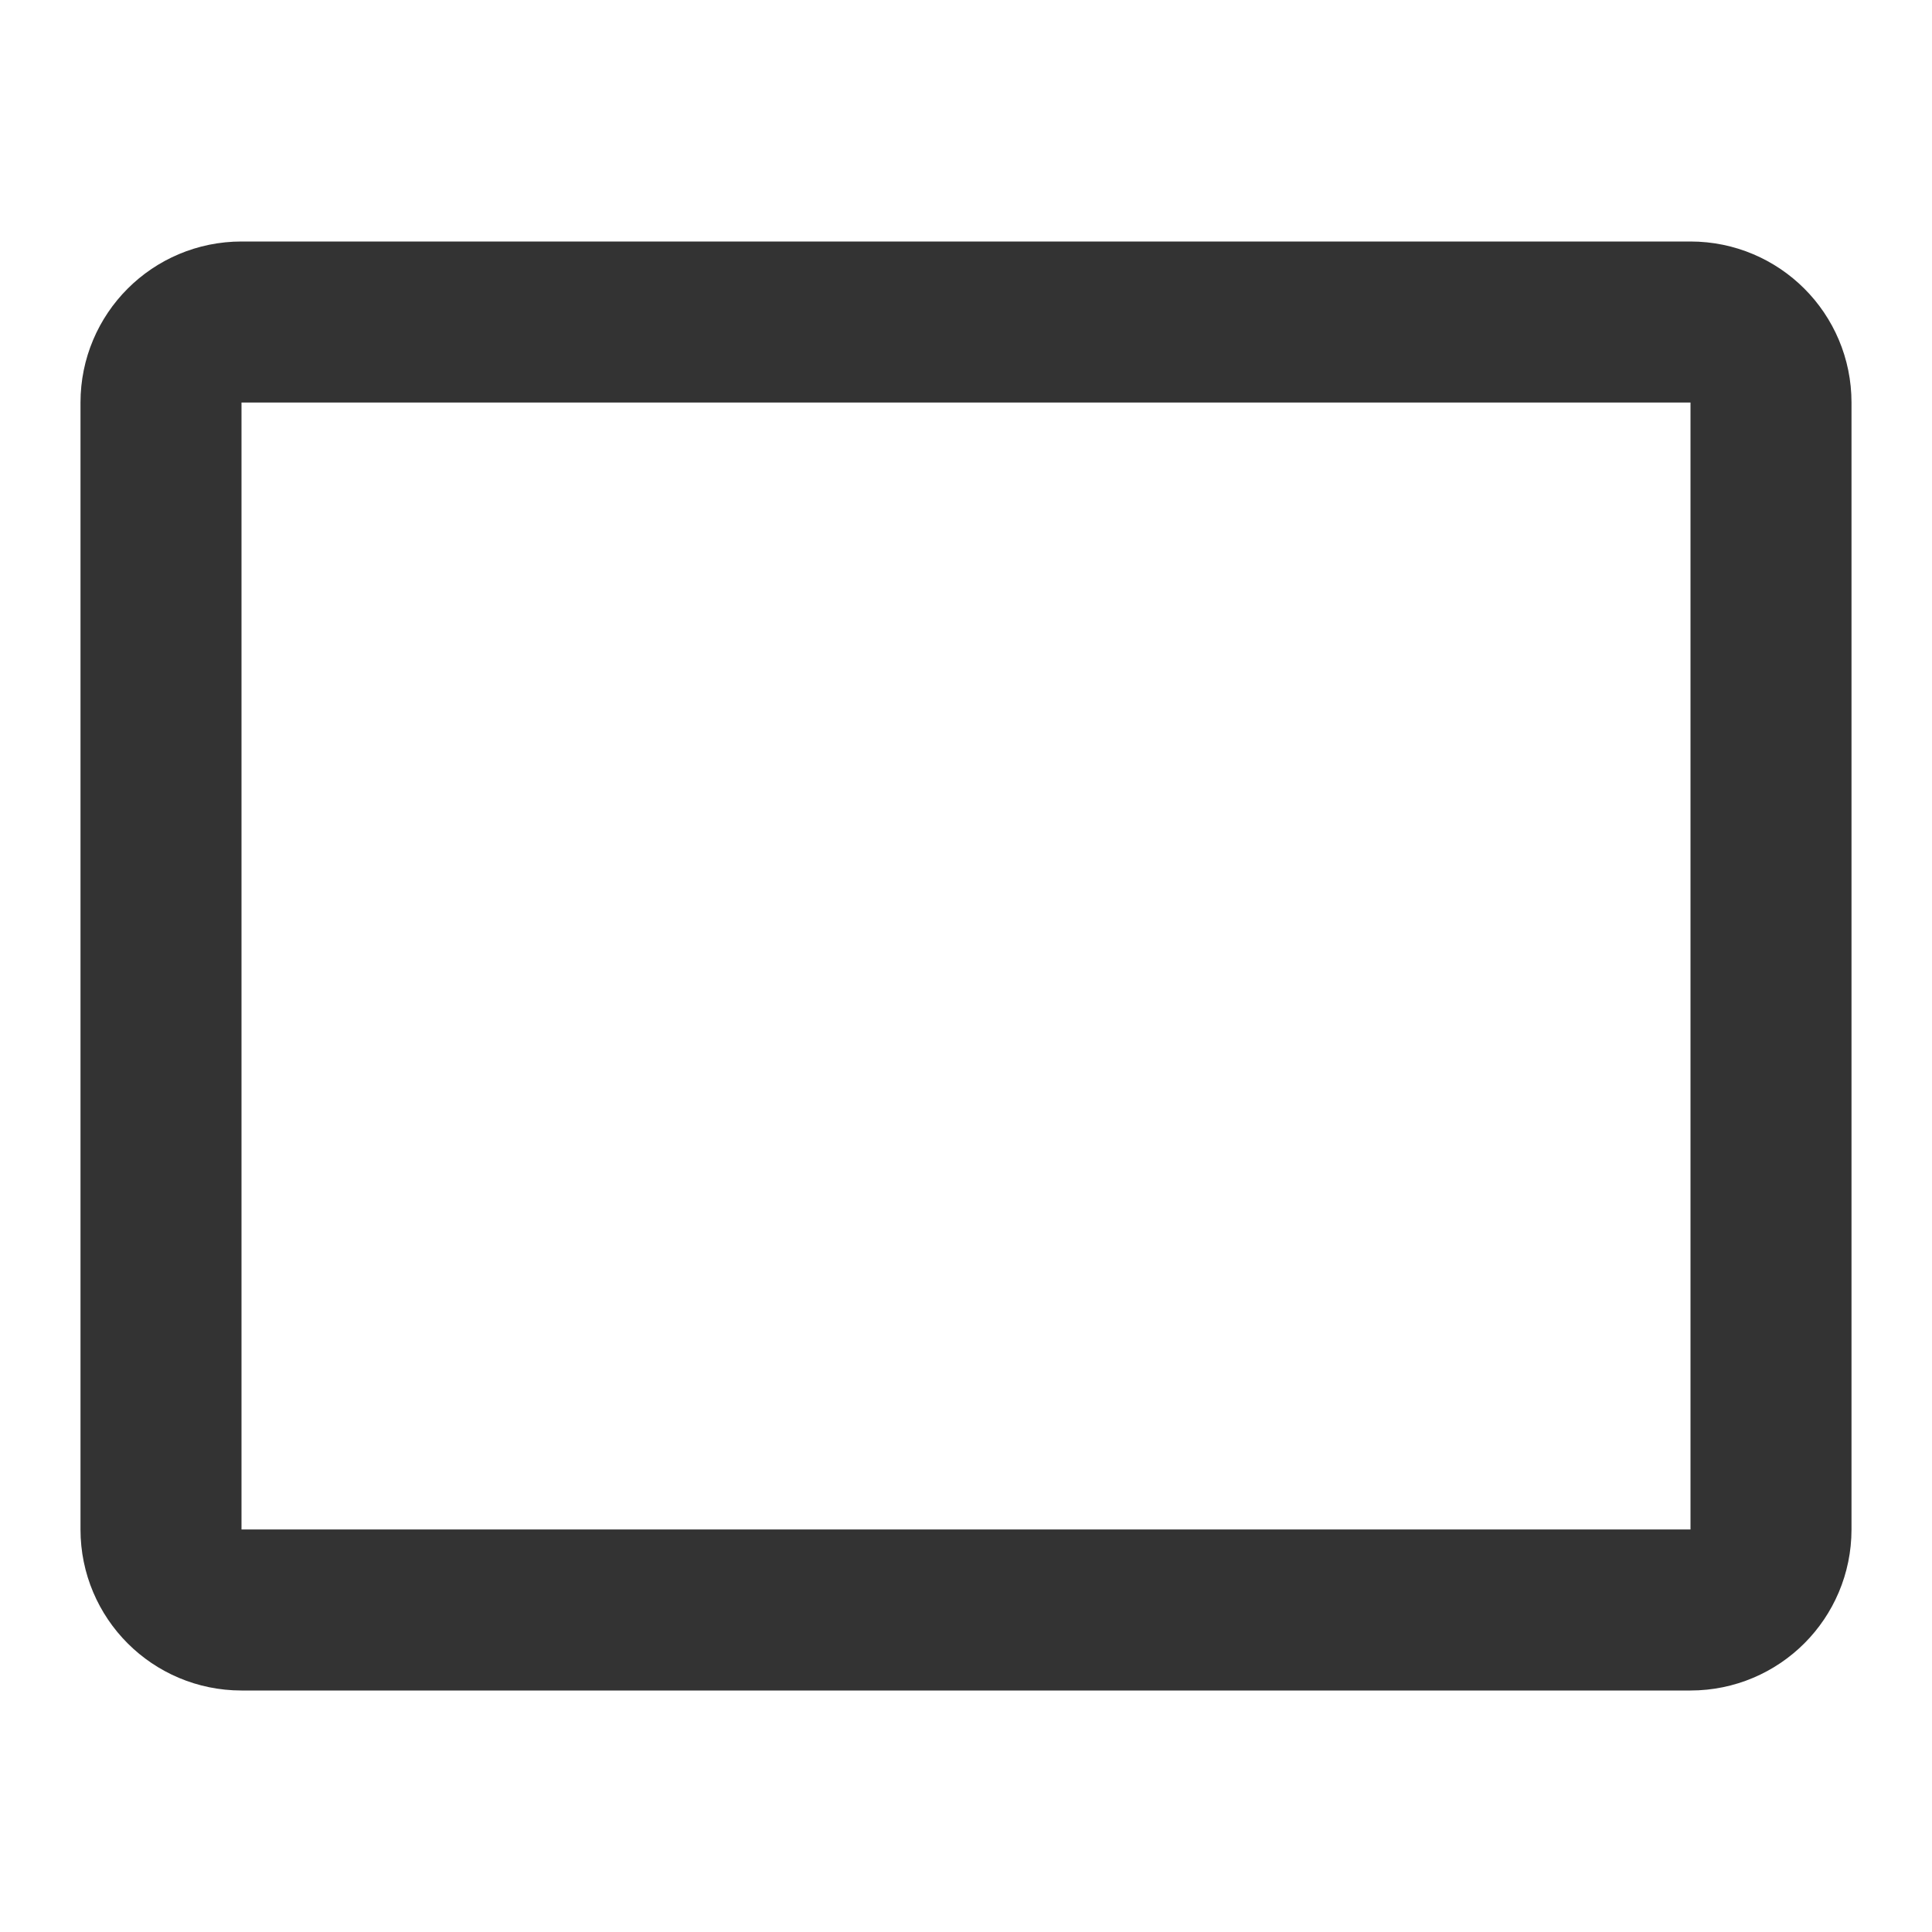
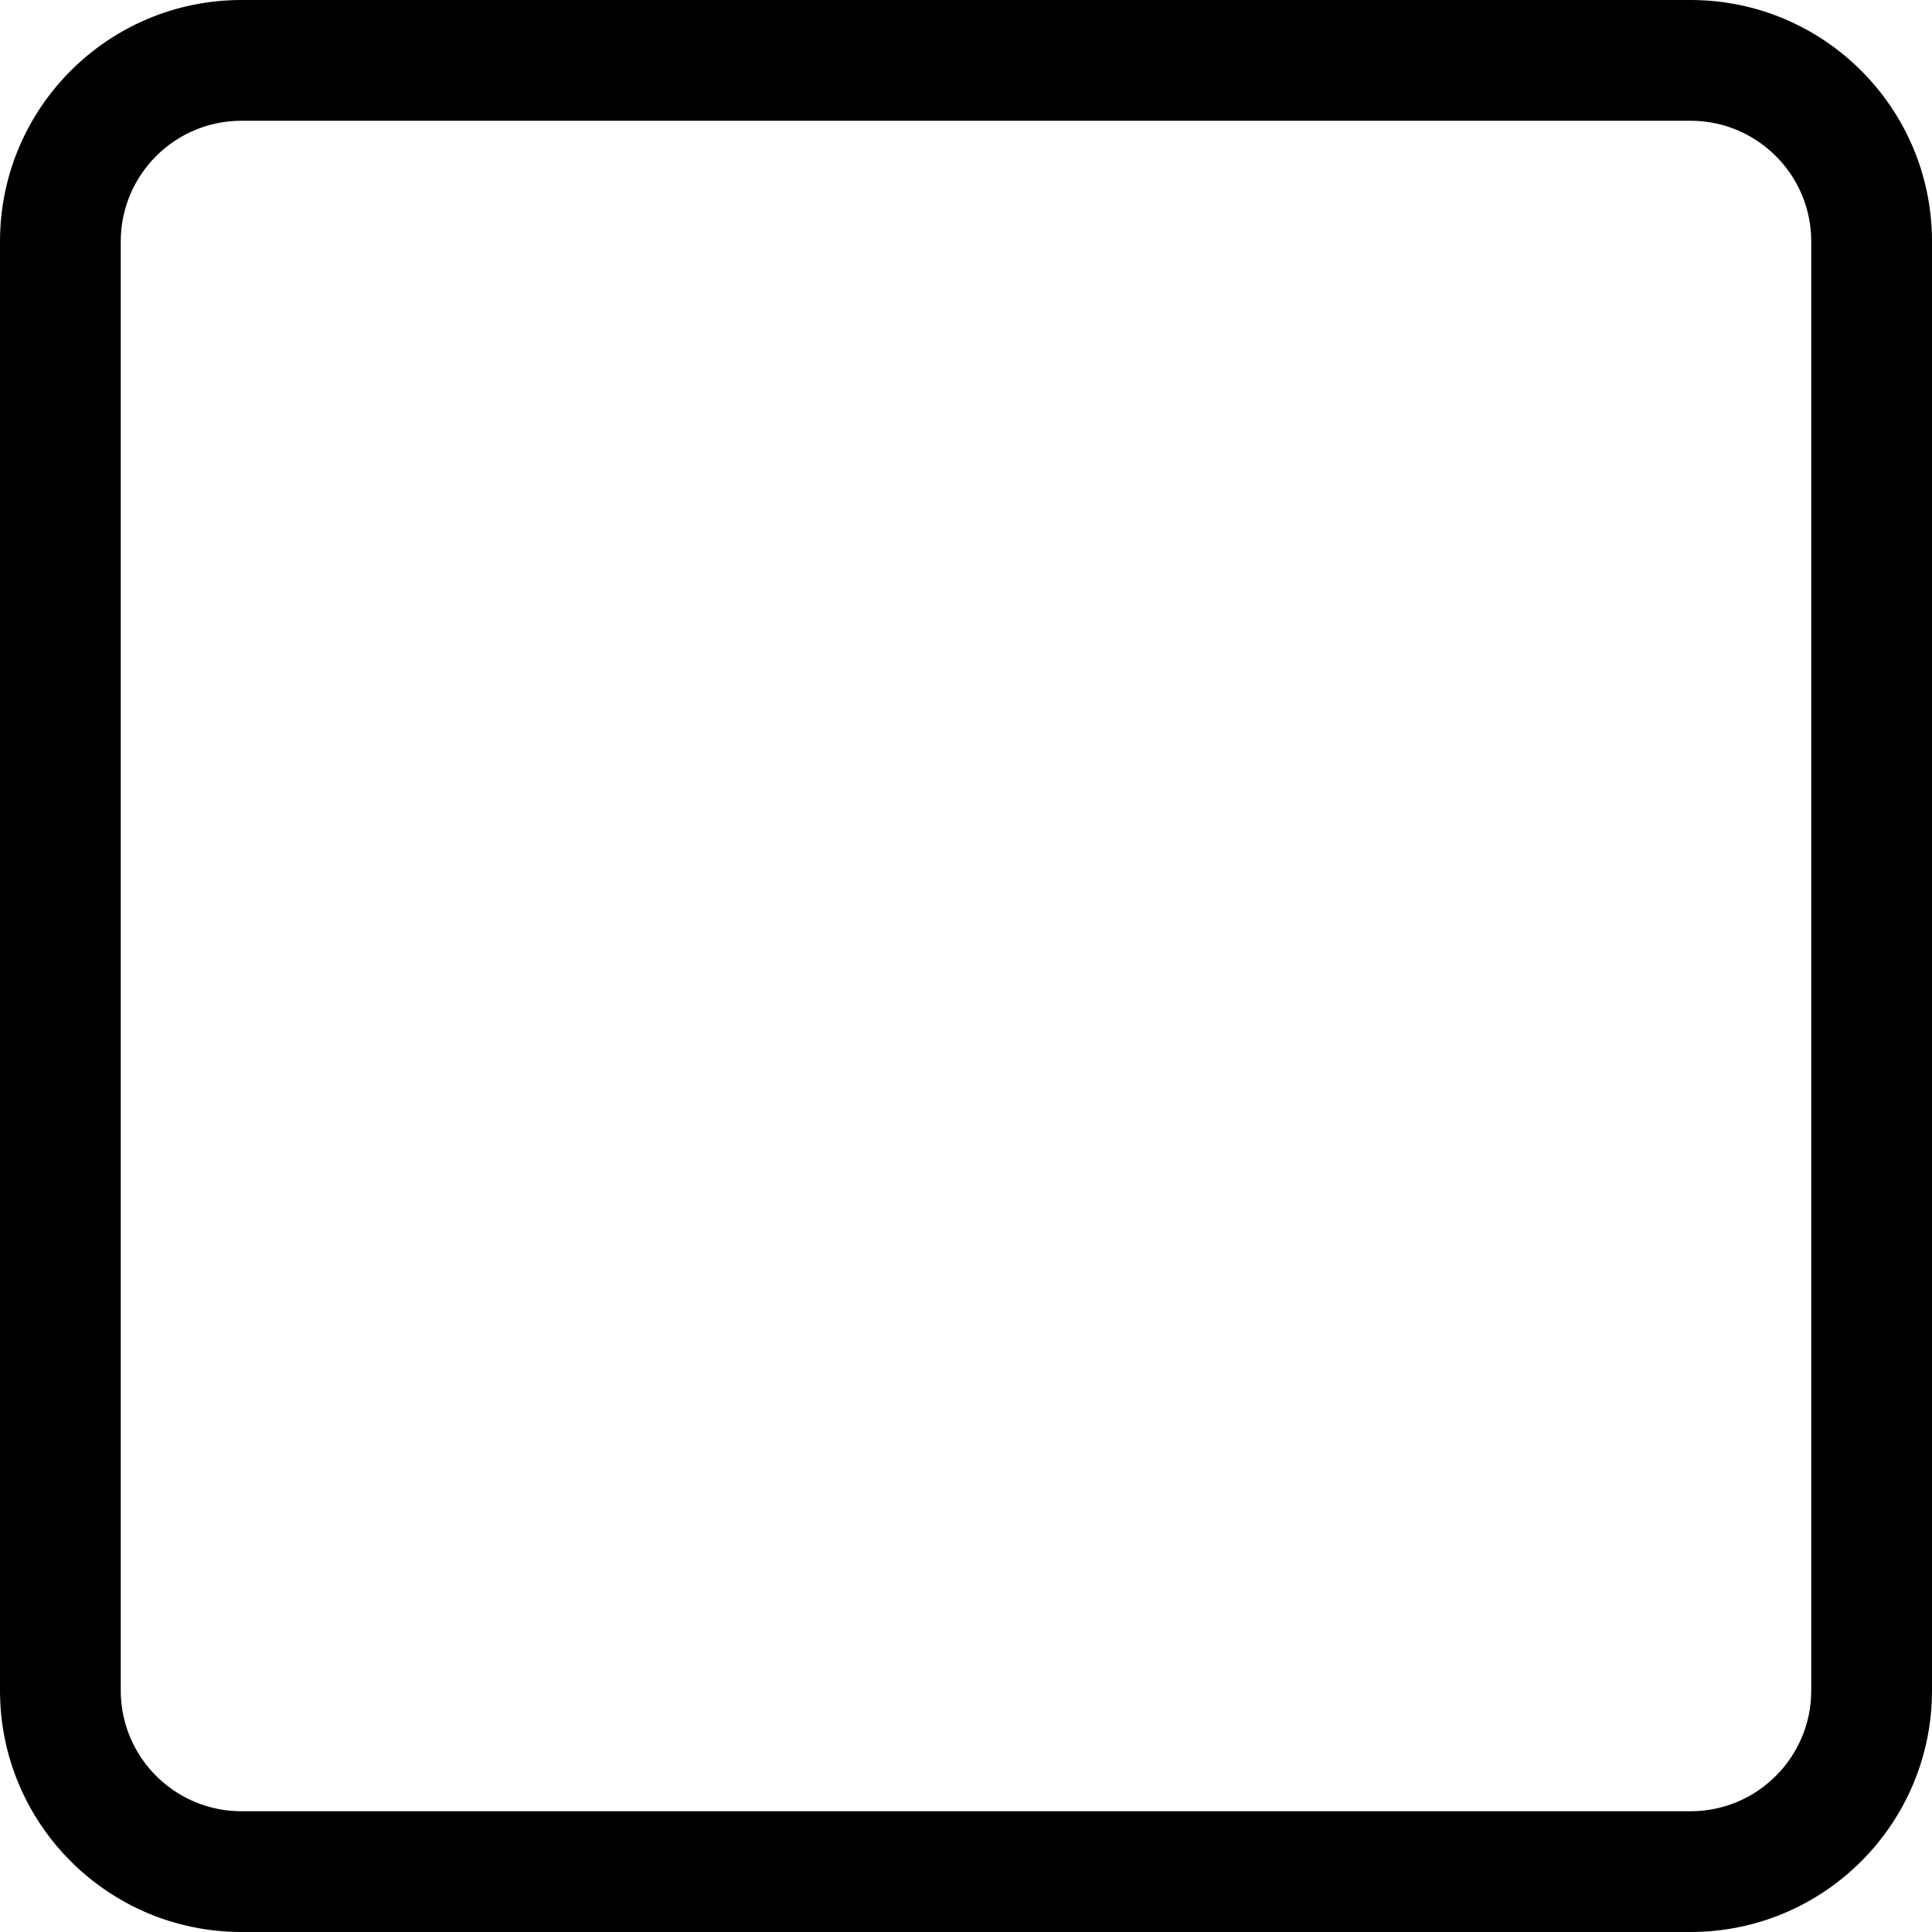
- <svg xmlns="http://www.w3.org/2000/svg" width="24" height="24" viewBox="0 0 48 48" fill="none">
-   <path d="M42 8H6C4.895 8 4 8.895 4 10V38C4 39.105 4.895 40 6 40H42C43.105 40 44 39.105 44 38V10C44 8.895 43.105 8 42 8Z" fill="none" stroke="#333" stroke-width="4" />
+ <svg xmlns="http://www.w3.org/2000/svg" viewBox="0 0 16 16" fill="#000">
+   <path d="M14 1a1 1 0 0 1 1 1v12a1 1 0 0 1-1 1H2a1 1 0 0 1-1-1V2a1 1 0 0 1 1-1zM2 0a2 2 0 0 0-2 2v12a2 2 0 0 0 2 2h12a2 2 0 0 0 2-2V2a2 2 0 0 0-2-2z" />
</svg>
